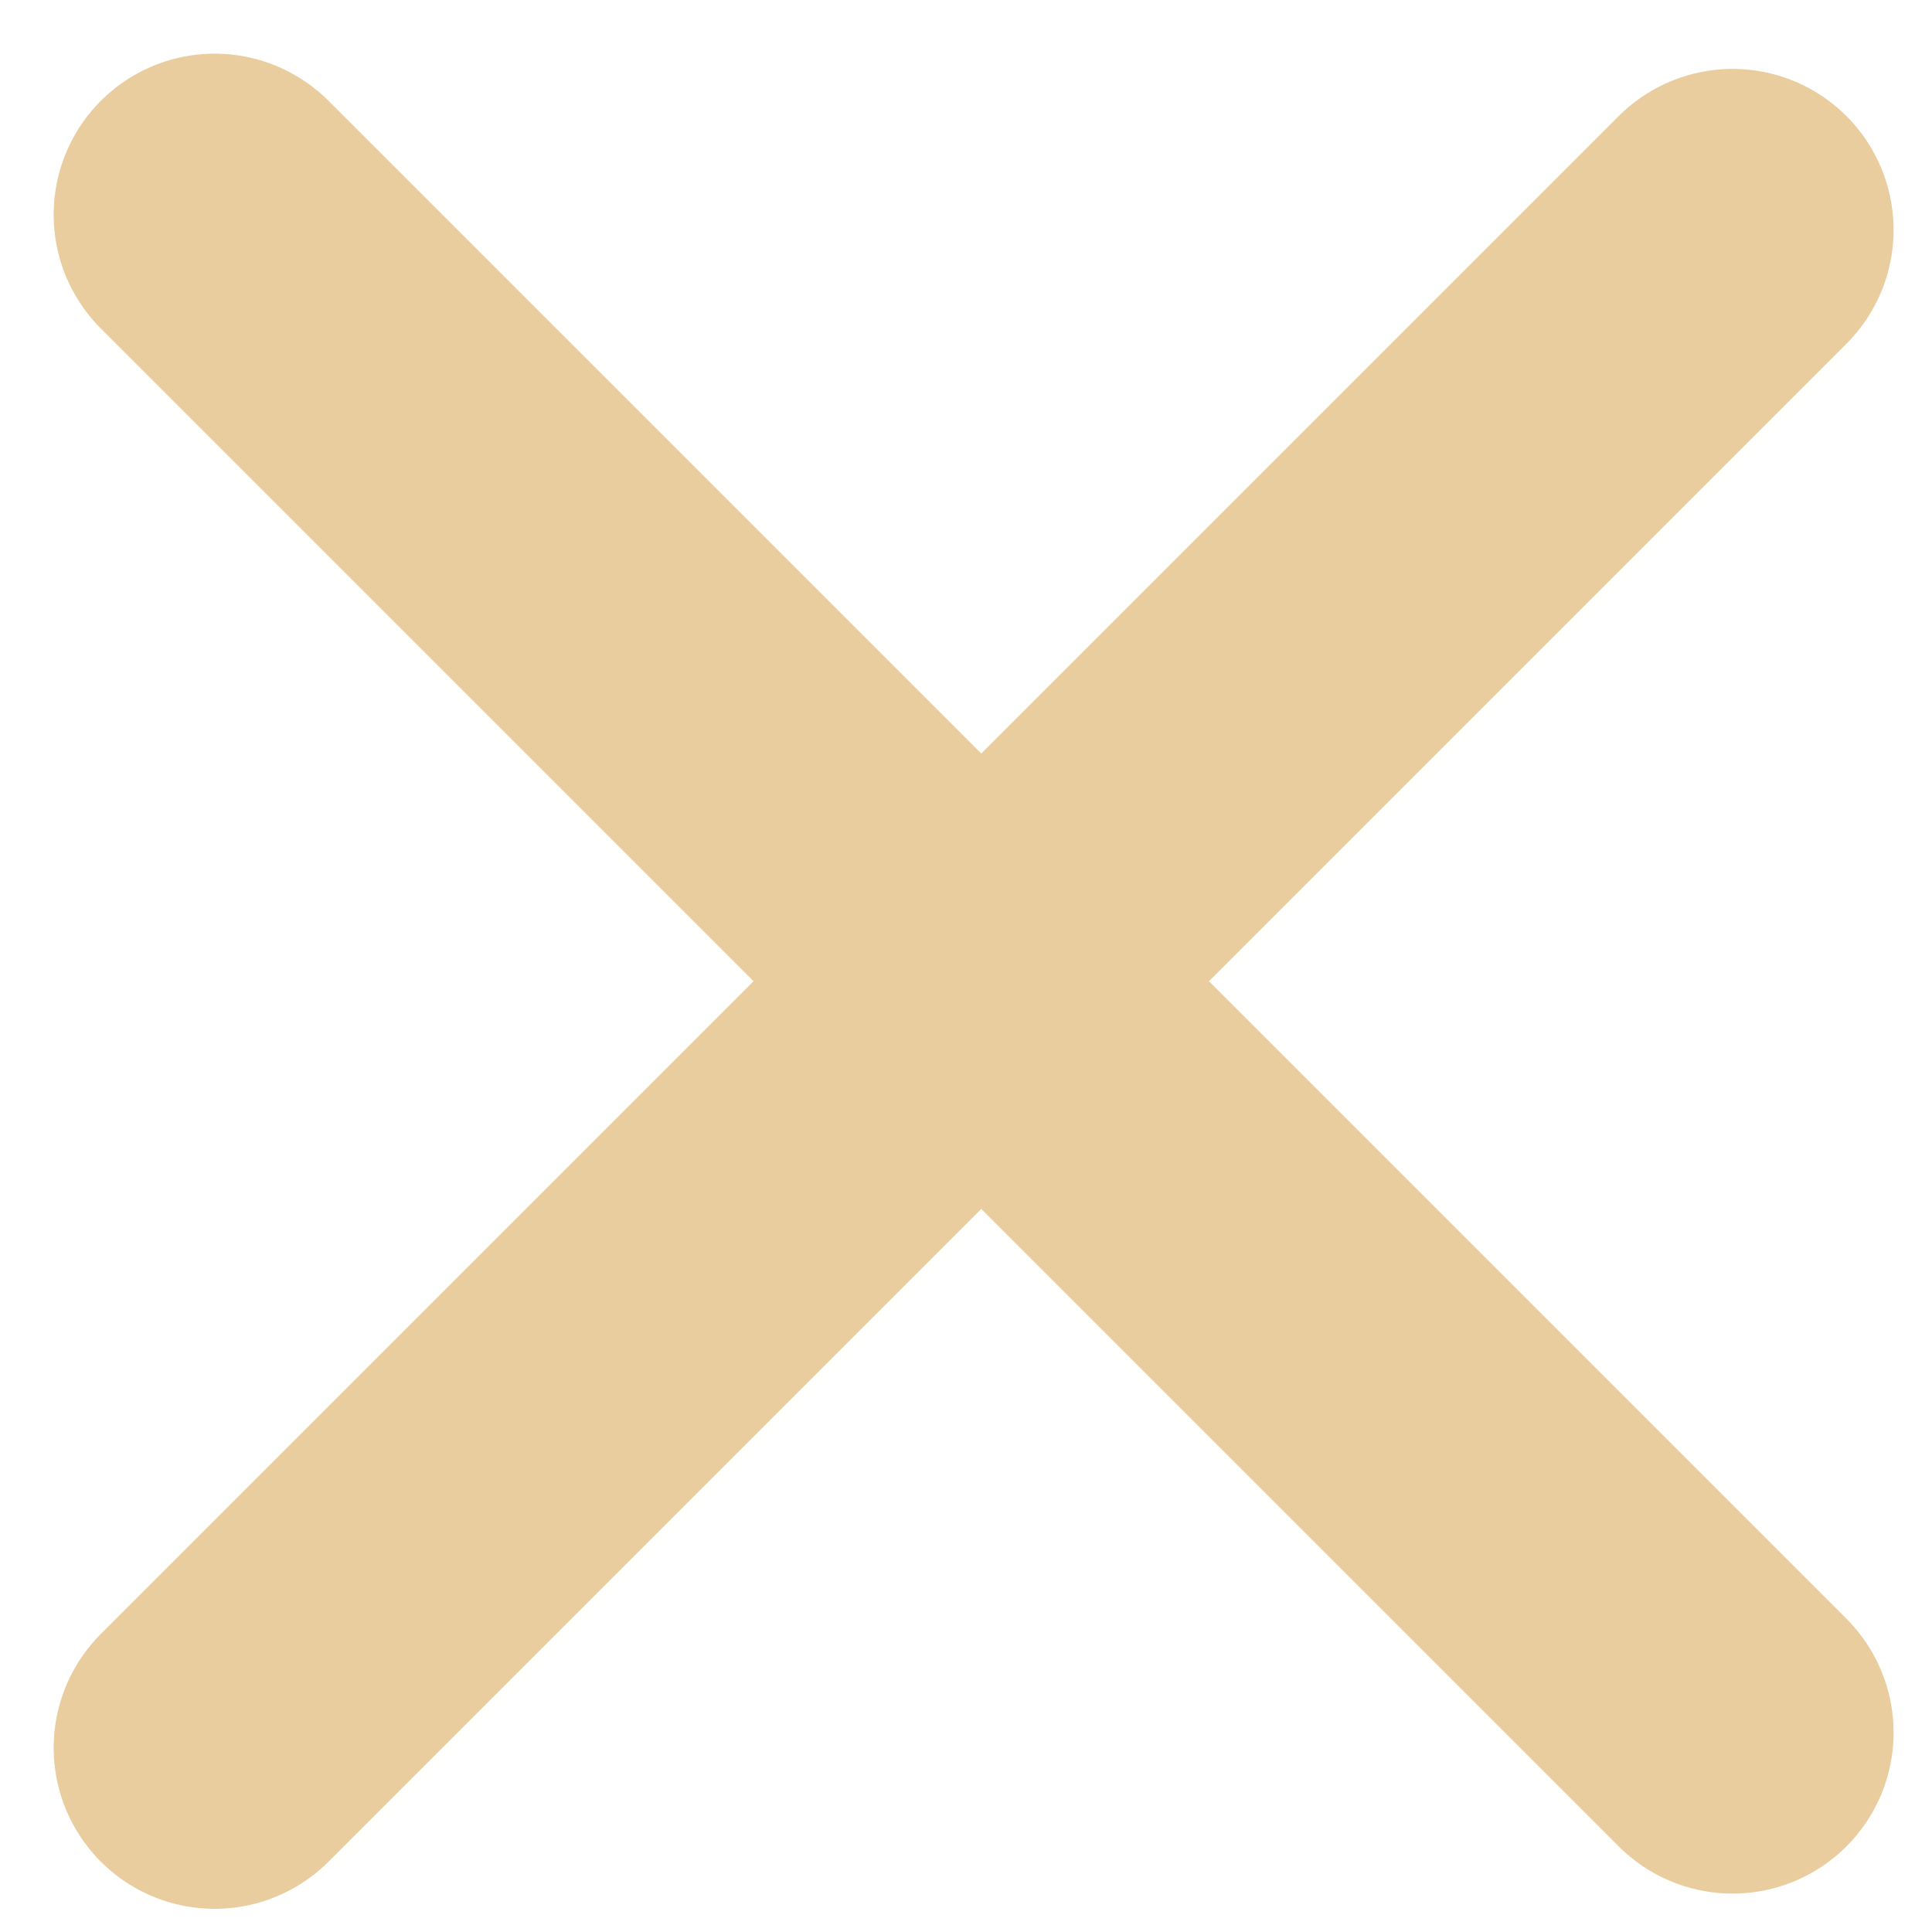
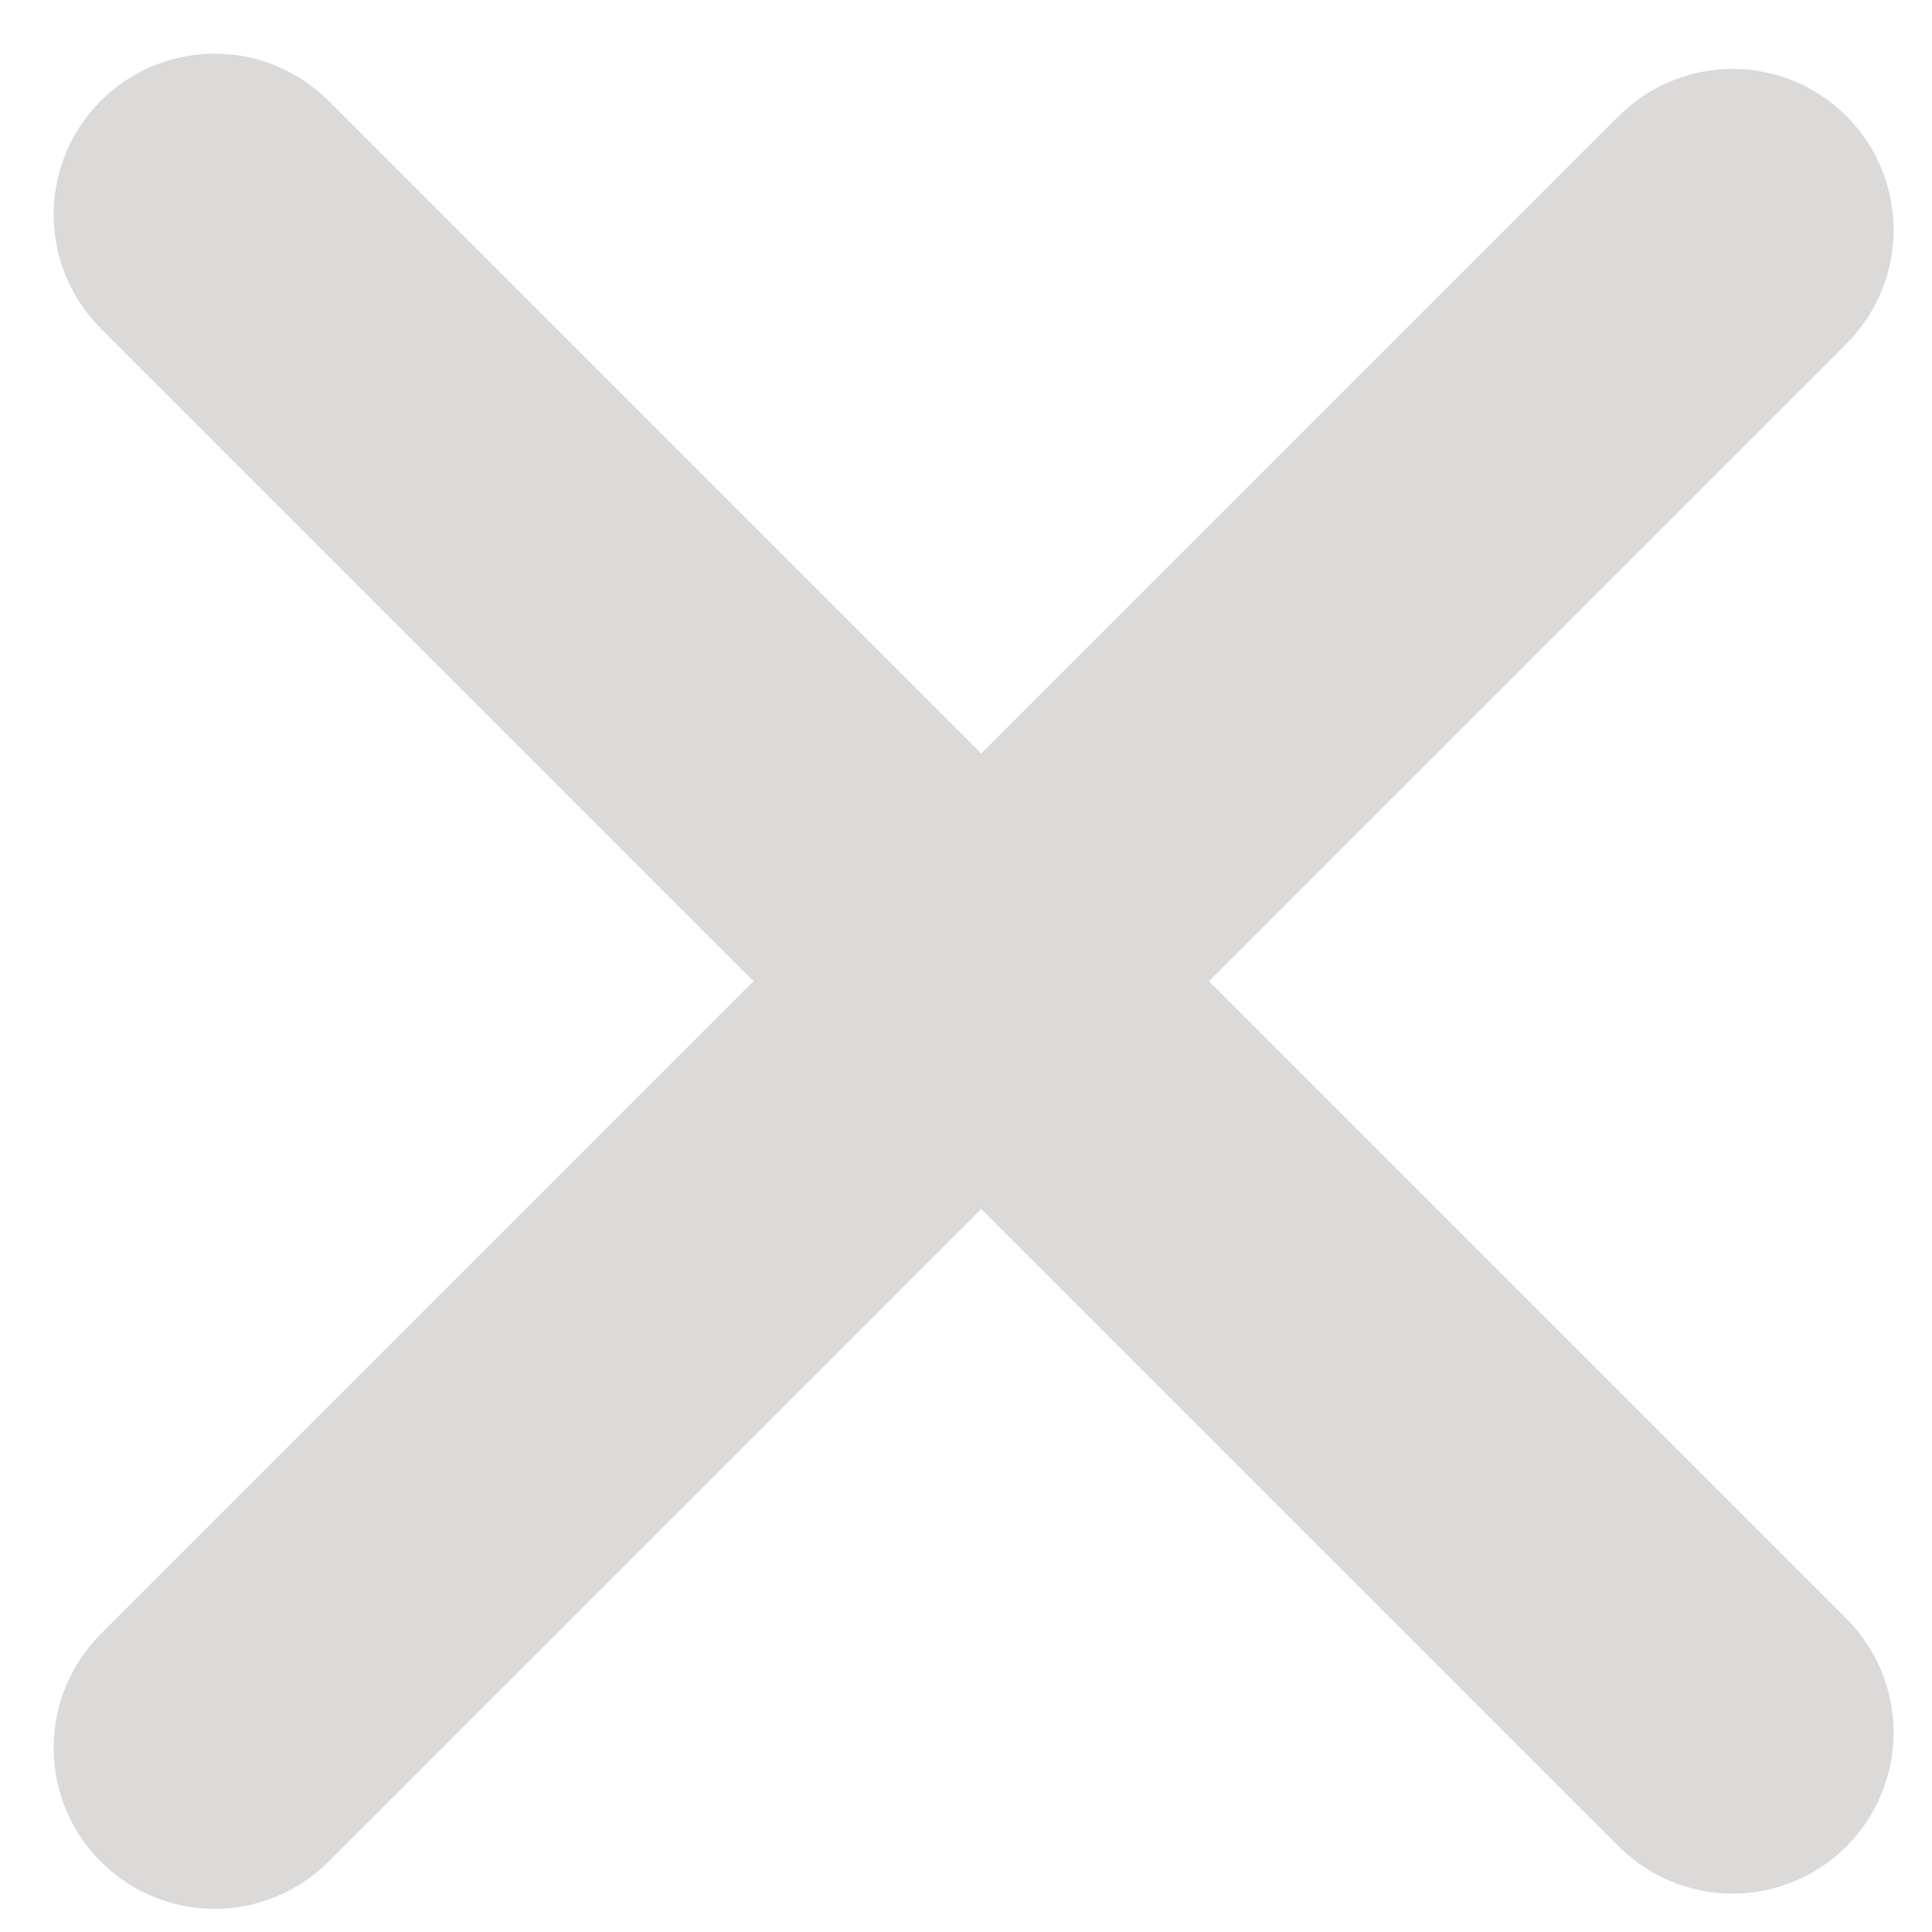
<svg xmlns="http://www.w3.org/2000/svg" width="18" height="18" viewBox="0 0 18 18" fill="none">
-   <path d="M2 16.284L16.142 2.142" stroke="#E9CD9F" stroke-width="3" stroke-linecap="round" />
-   <path d="M2 2L16.142 16.142" stroke="#E9CD9F" stroke-width="3" stroke-linecap="round" />
+   <path d="M2 16.284L16.142 2.142" stroke="#DCD9D9" stroke-width="3" stroke-linecap="round" />
+   <path d="M2 2L16.142 16.142" stroke="#DCD9D9" stroke-width="3" stroke-linecap="round" />
</svg>
